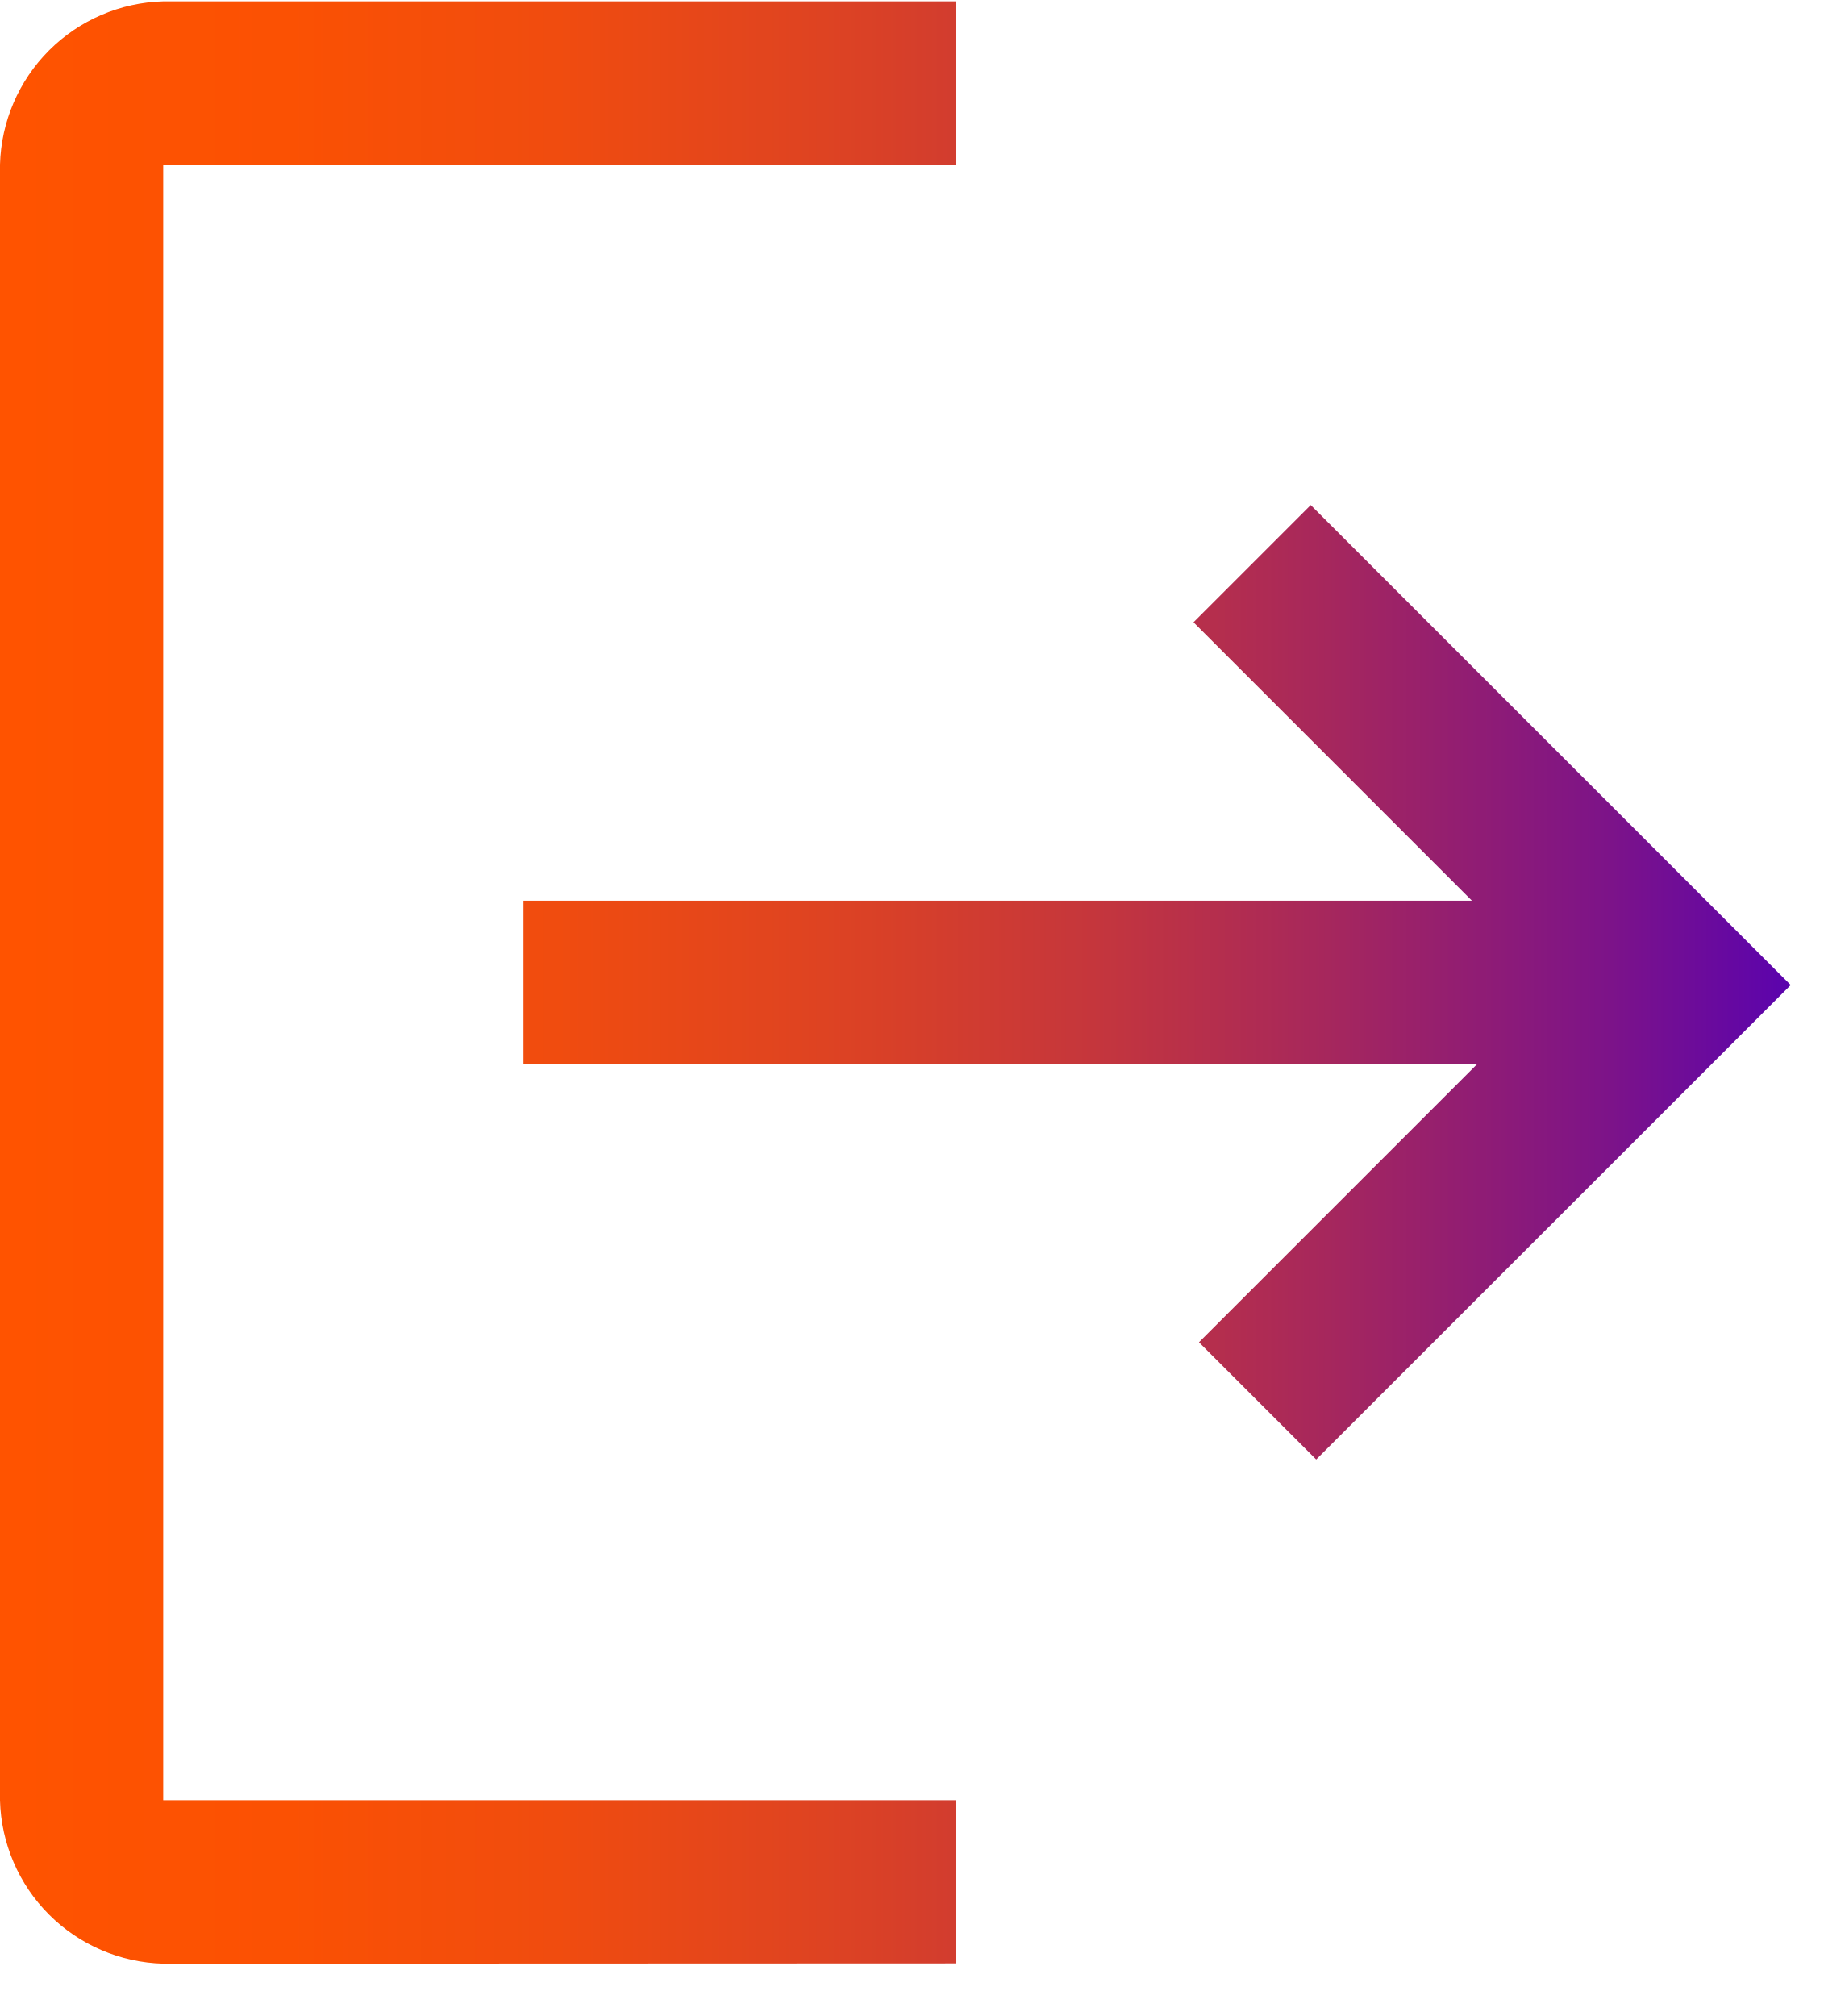
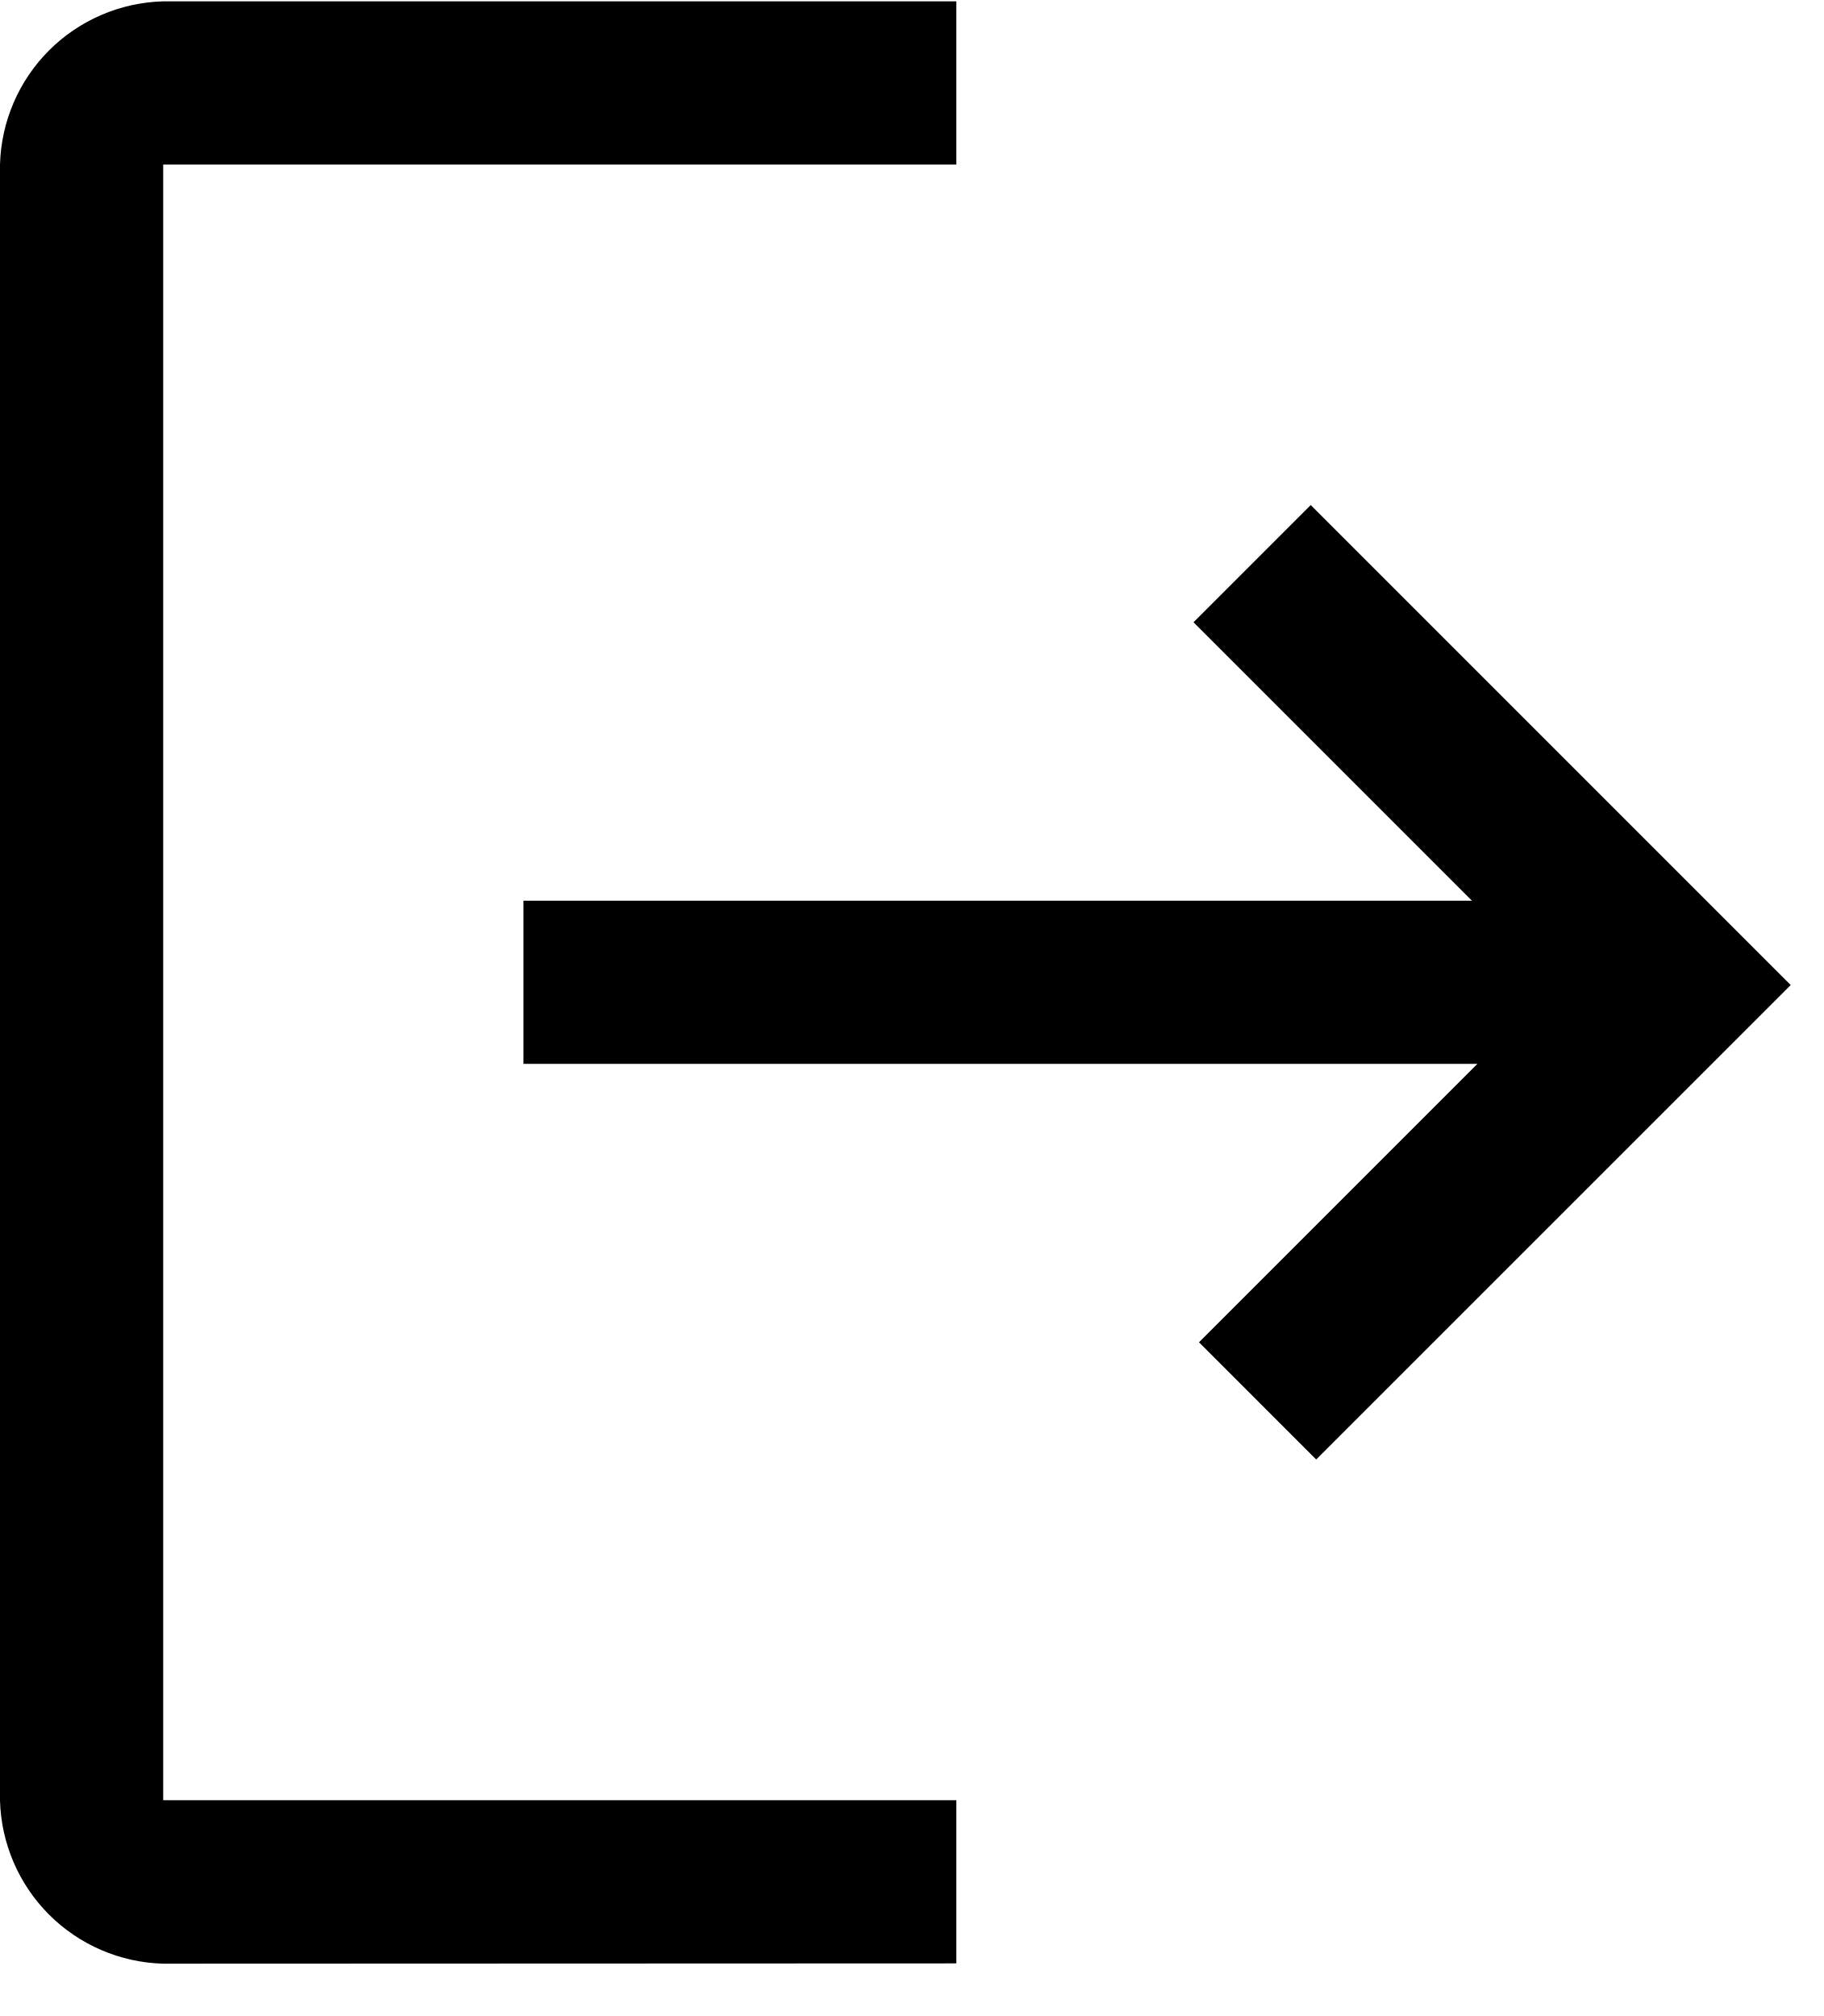
<svg xmlns="http://www.w3.org/2000/svg" width="19" height="21" viewBox="0 0 19 21" fill="none">
  <path d="M1.7 20.455C1.253 20.443 0.827 20.26 0.511 19.944C0.195 19.628 0.012 19.202 0 18.755V1.714C0.012 1.267 0.195 0.841 0.511 0.525C0.827 0.209 1.253 0.026 1.7 0.014H9.962V1.714H1.7V18.752H9.962V20.452L1.7 20.455ZM13.711 15.203L12.49 13.982L15.39 11.082H5.453V9.382H15.333L12.433 6.482L13.654 5.261L18.654 10.261L13.711 15.203Z" fill="url(#paint0_linear_14_3943)" />
  <defs>
    <linearGradient id="paint0_linear_14_3943" x1="0" y1="10.235" x2="18.654" y2="10.235" gradientUnits="userSpaceOnUse">
-       <stop stop-color="#FF5300" />
-       <stop offset="0.16" stop-color="#FB5103" />
-       <stop offset="0.31" stop-color="#F04C0F" />
-       <stop offset="0.46" stop-color="#DE4322" />
-       <stop offset="0.61" stop-color="#C5363C" />
-       <stop offset="0.75" stop-color="#A4265F" />
-       <stop offset="0.9" stop-color="#7C1389" />
-       <stop offset="1" stop-color="#5B03AD" />
+       <stop offset="0" stop-color="@fill" />
+       <stop offset="1" stop-color="@fill2" />
    </linearGradient>
  </defs>
</svg>
